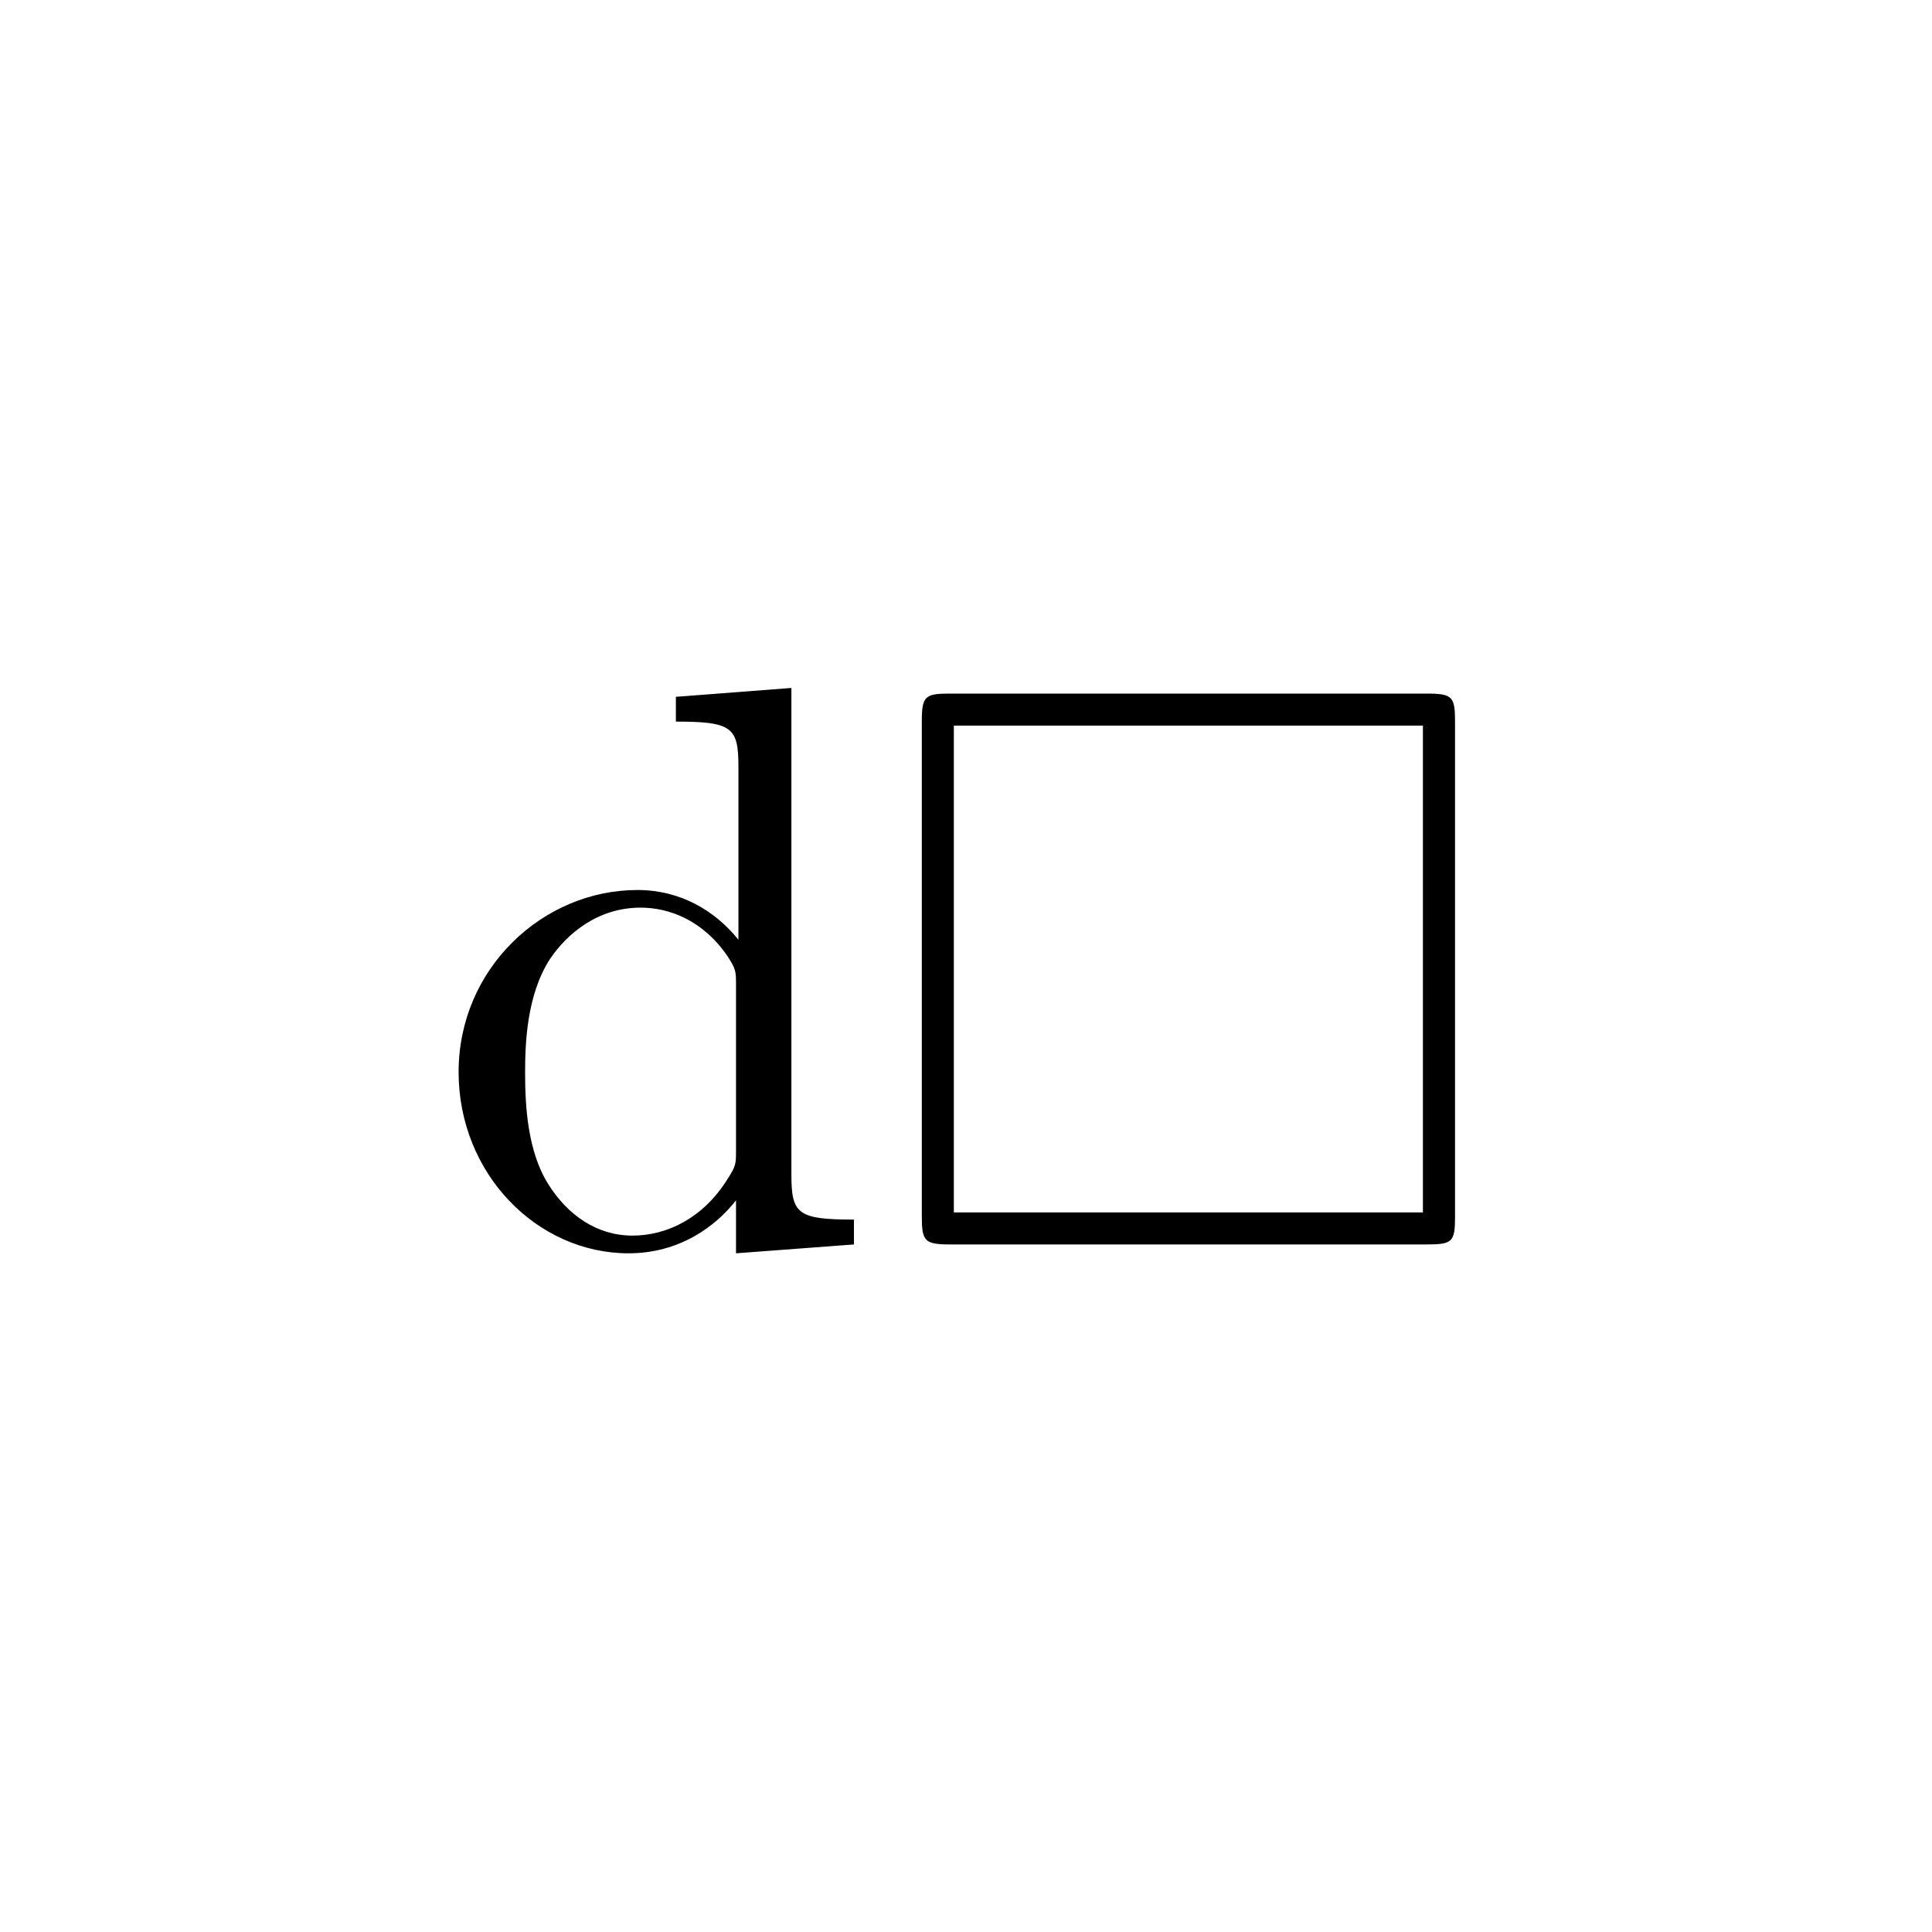
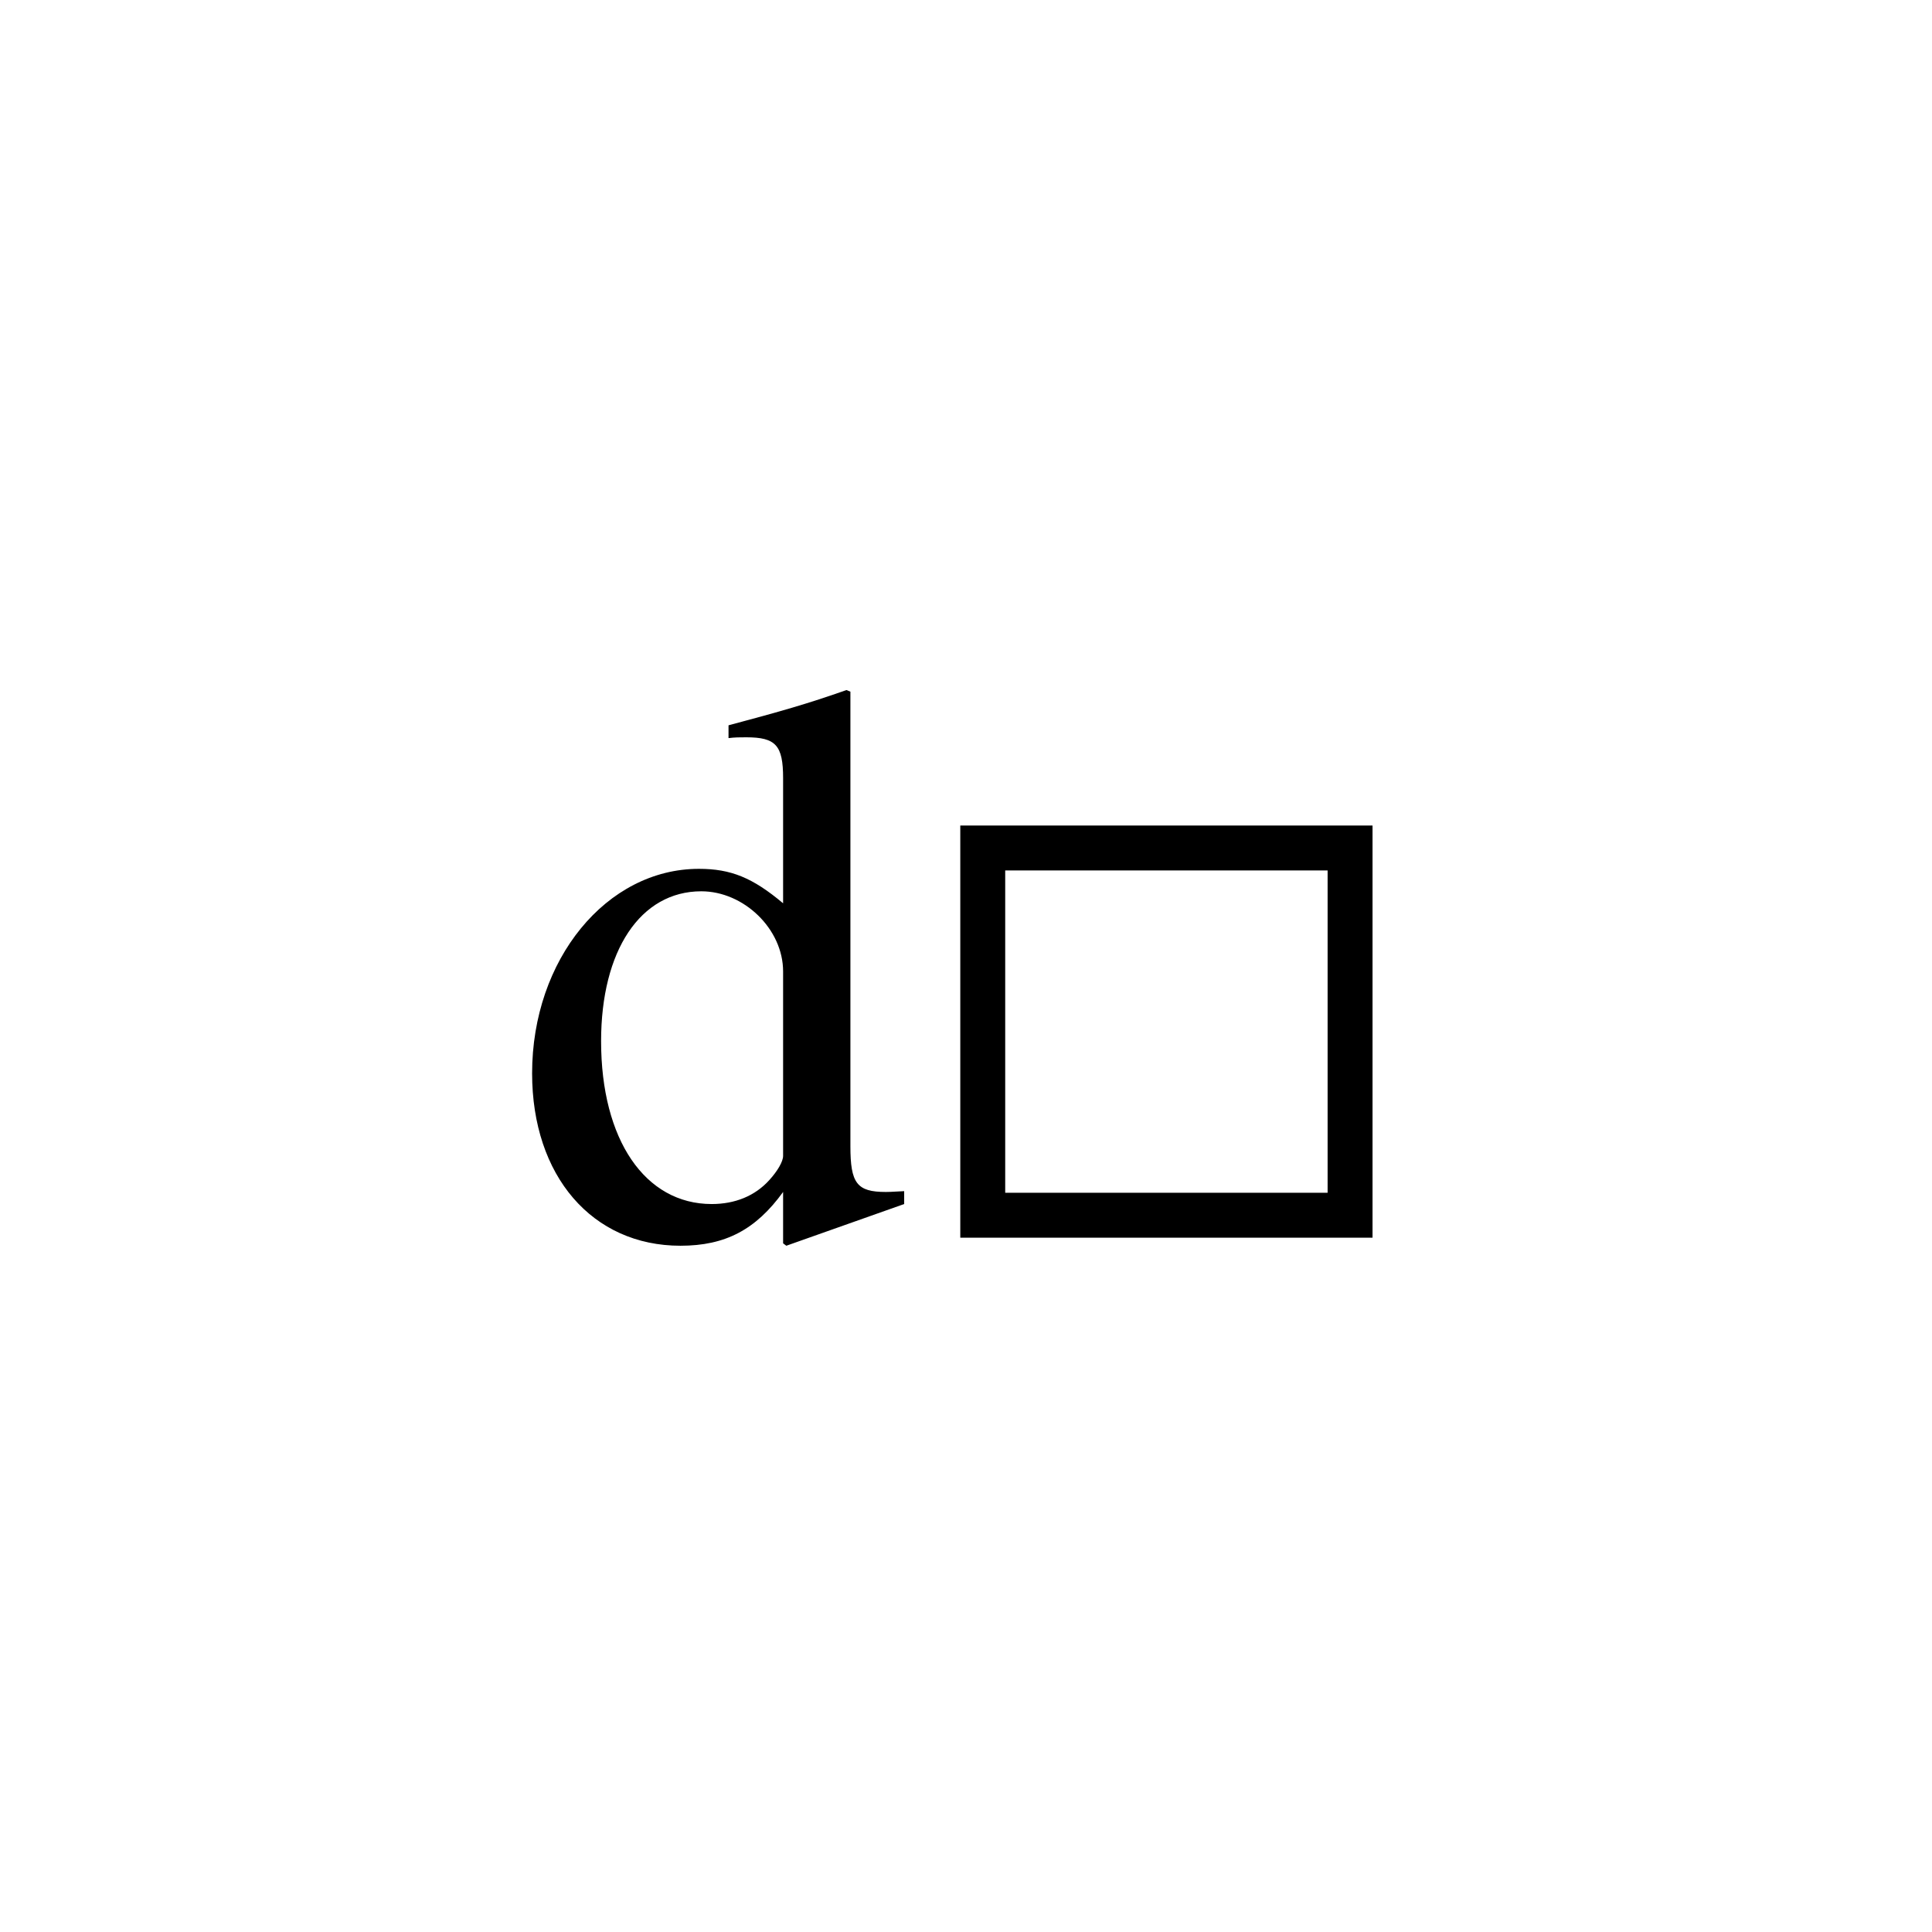
- <svg xmlns="http://www.w3.org/2000/svg" version="1.1" width="24pt" height="24pt" viewBox="-5.358 -15.459 24 24">
+ <svg xmlns="http://www.w3.org/2000/svg" version="1.1" width="24pt" height="24pt" viewBox="-6.341 -15.485 24 24">
  <g id="page1">
    <g transform="matrix(1 0 0 -1 0 0)">
-       <path d="M3.785 .548V-.11L5.25 0V.309C4.552 .309 4.473 .378 4.473 .867V6.913L3.038 6.803V6.495C3.735 6.495 3.815 6.425 3.815 5.937V3.785C3.526 4.144 3.098 4.403 2.56 4.403C1.385 4.403 .339 3.427 .339 2.142C.339 .877 1.315-.11 2.45-.11C3.088-.11 3.536 .229 3.785 .548ZM3.785 3.217V1.175C3.785 .996 3.785 .976 3.676 .807C3.377 .329 2.929 .11 2.5 .11C2.052 .11 1.693 .368 1.454 .747C1.195 1.156 1.165 1.723 1.165 2.132C1.165 2.5 1.185 3.098 1.474 3.546C1.683 3.855 2.062 4.184 2.6 4.184C2.948 4.184 3.367 4.034 3.676 3.586C3.785 3.417 3.785 3.397 3.785 3.217Z" />
-       <path d="M12.717 6.495C12.717 6.803 12.687 6.843 12.368 6.843H6.442C6.133 6.843 6.093 6.813 6.093 6.495V.359C6.093 .04 6.123 0 6.452 0H12.358C12.687 0 12.717 .03 12.717 .349V6.495ZM6.491 6.445H12.318V.398H6.491V6.445Z" />
+       <path d="M4.891 .528V.688C4.712 .678 4.692 .678 4.662 .678C4.303 .678 4.223 .787 4.223 1.246V6.893L4.174 6.913C3.696 6.744 3.347 6.645 2.709 6.475V6.316C2.789 6.326 2.849 6.326 2.929 6.326C3.297 6.326 3.387 6.226 3.387 5.818V4.264C3.008 4.582 2.739 4.692 2.341 4.692C1.195 4.692 .269 3.567 .269 2.152C.269 .877 1.016 .01 2.112 .01C2.67 .01 3.048 .21 3.387 .678V.04L3.427 .01L4.891 .528ZM3.387 1.126C3.387 1.056 3.317 .937 3.217 .827C3.038 .628 2.789 .528 2.5 .528C1.673 .528 1.126 1.325 1.126 2.551C1.126 3.676 1.614 4.413 2.371 4.413C2.899 4.413 3.387 3.945 3.387 3.417V1.126Z" />
+       <path d="M10.709 .11V5.23H5.588V.11H10.709ZM10.151 .668H6.146V4.672H10.151V.668Z" />
    </g>
  </g>
</svg>
